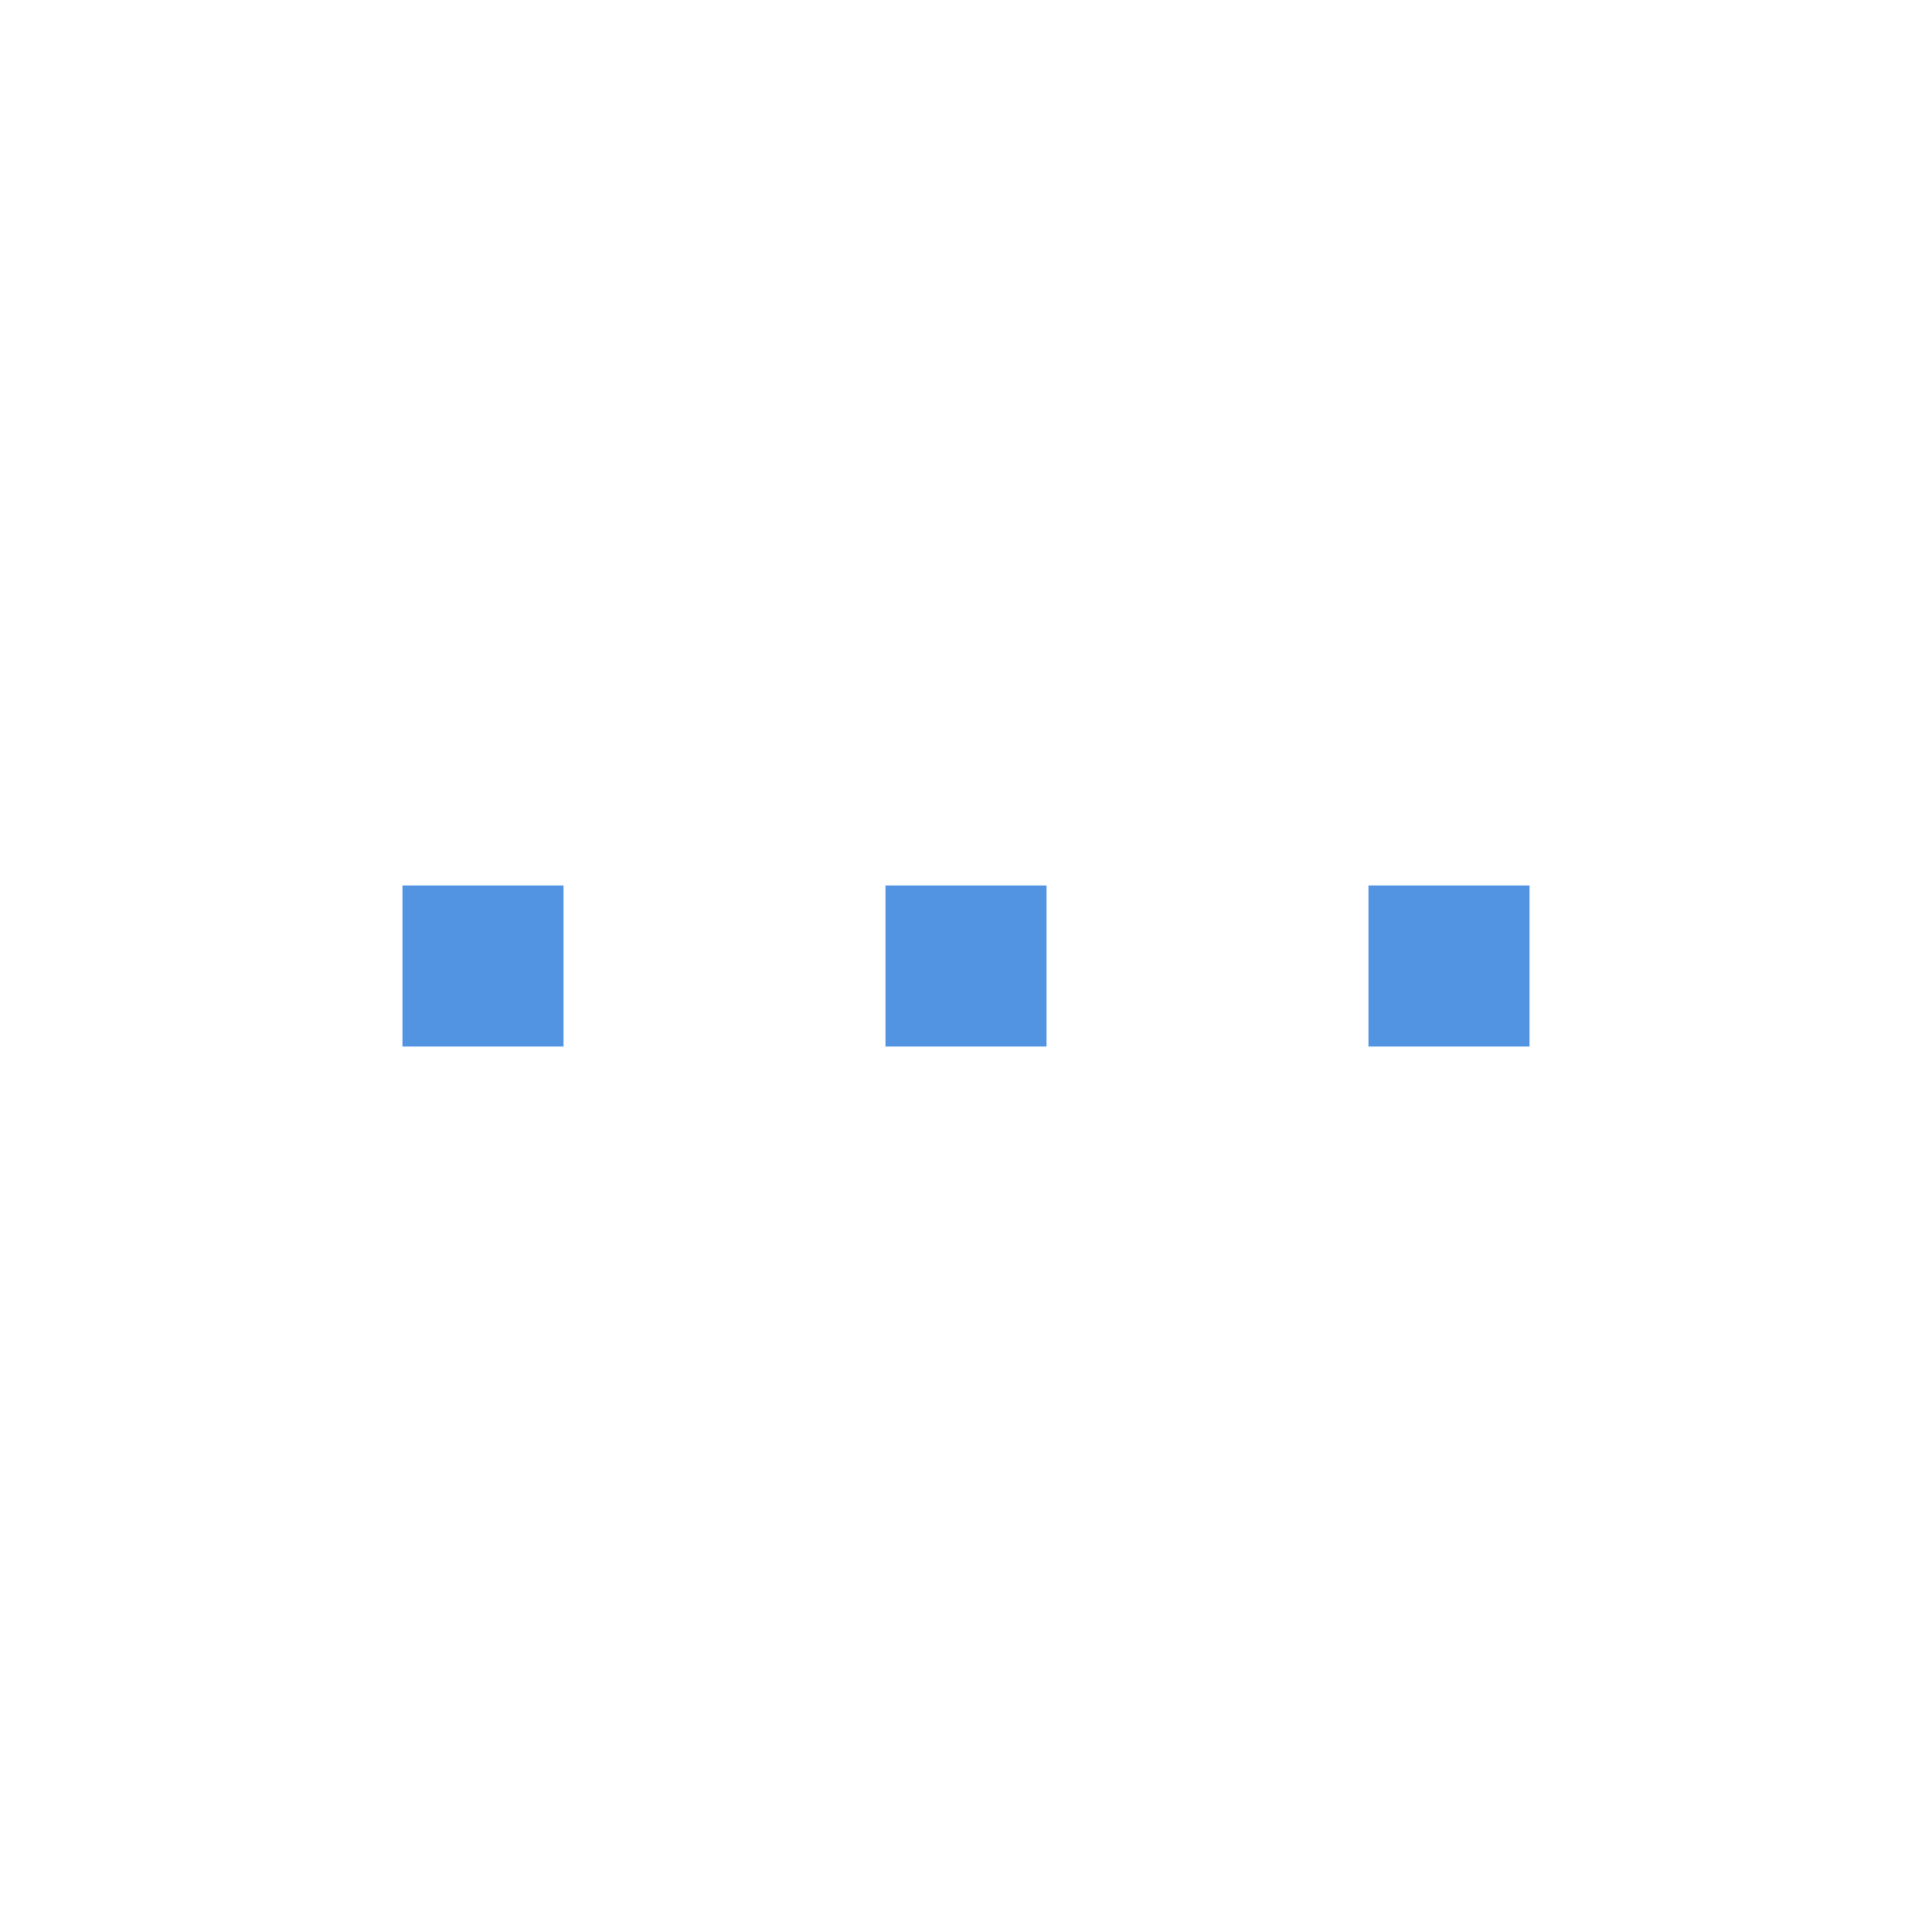
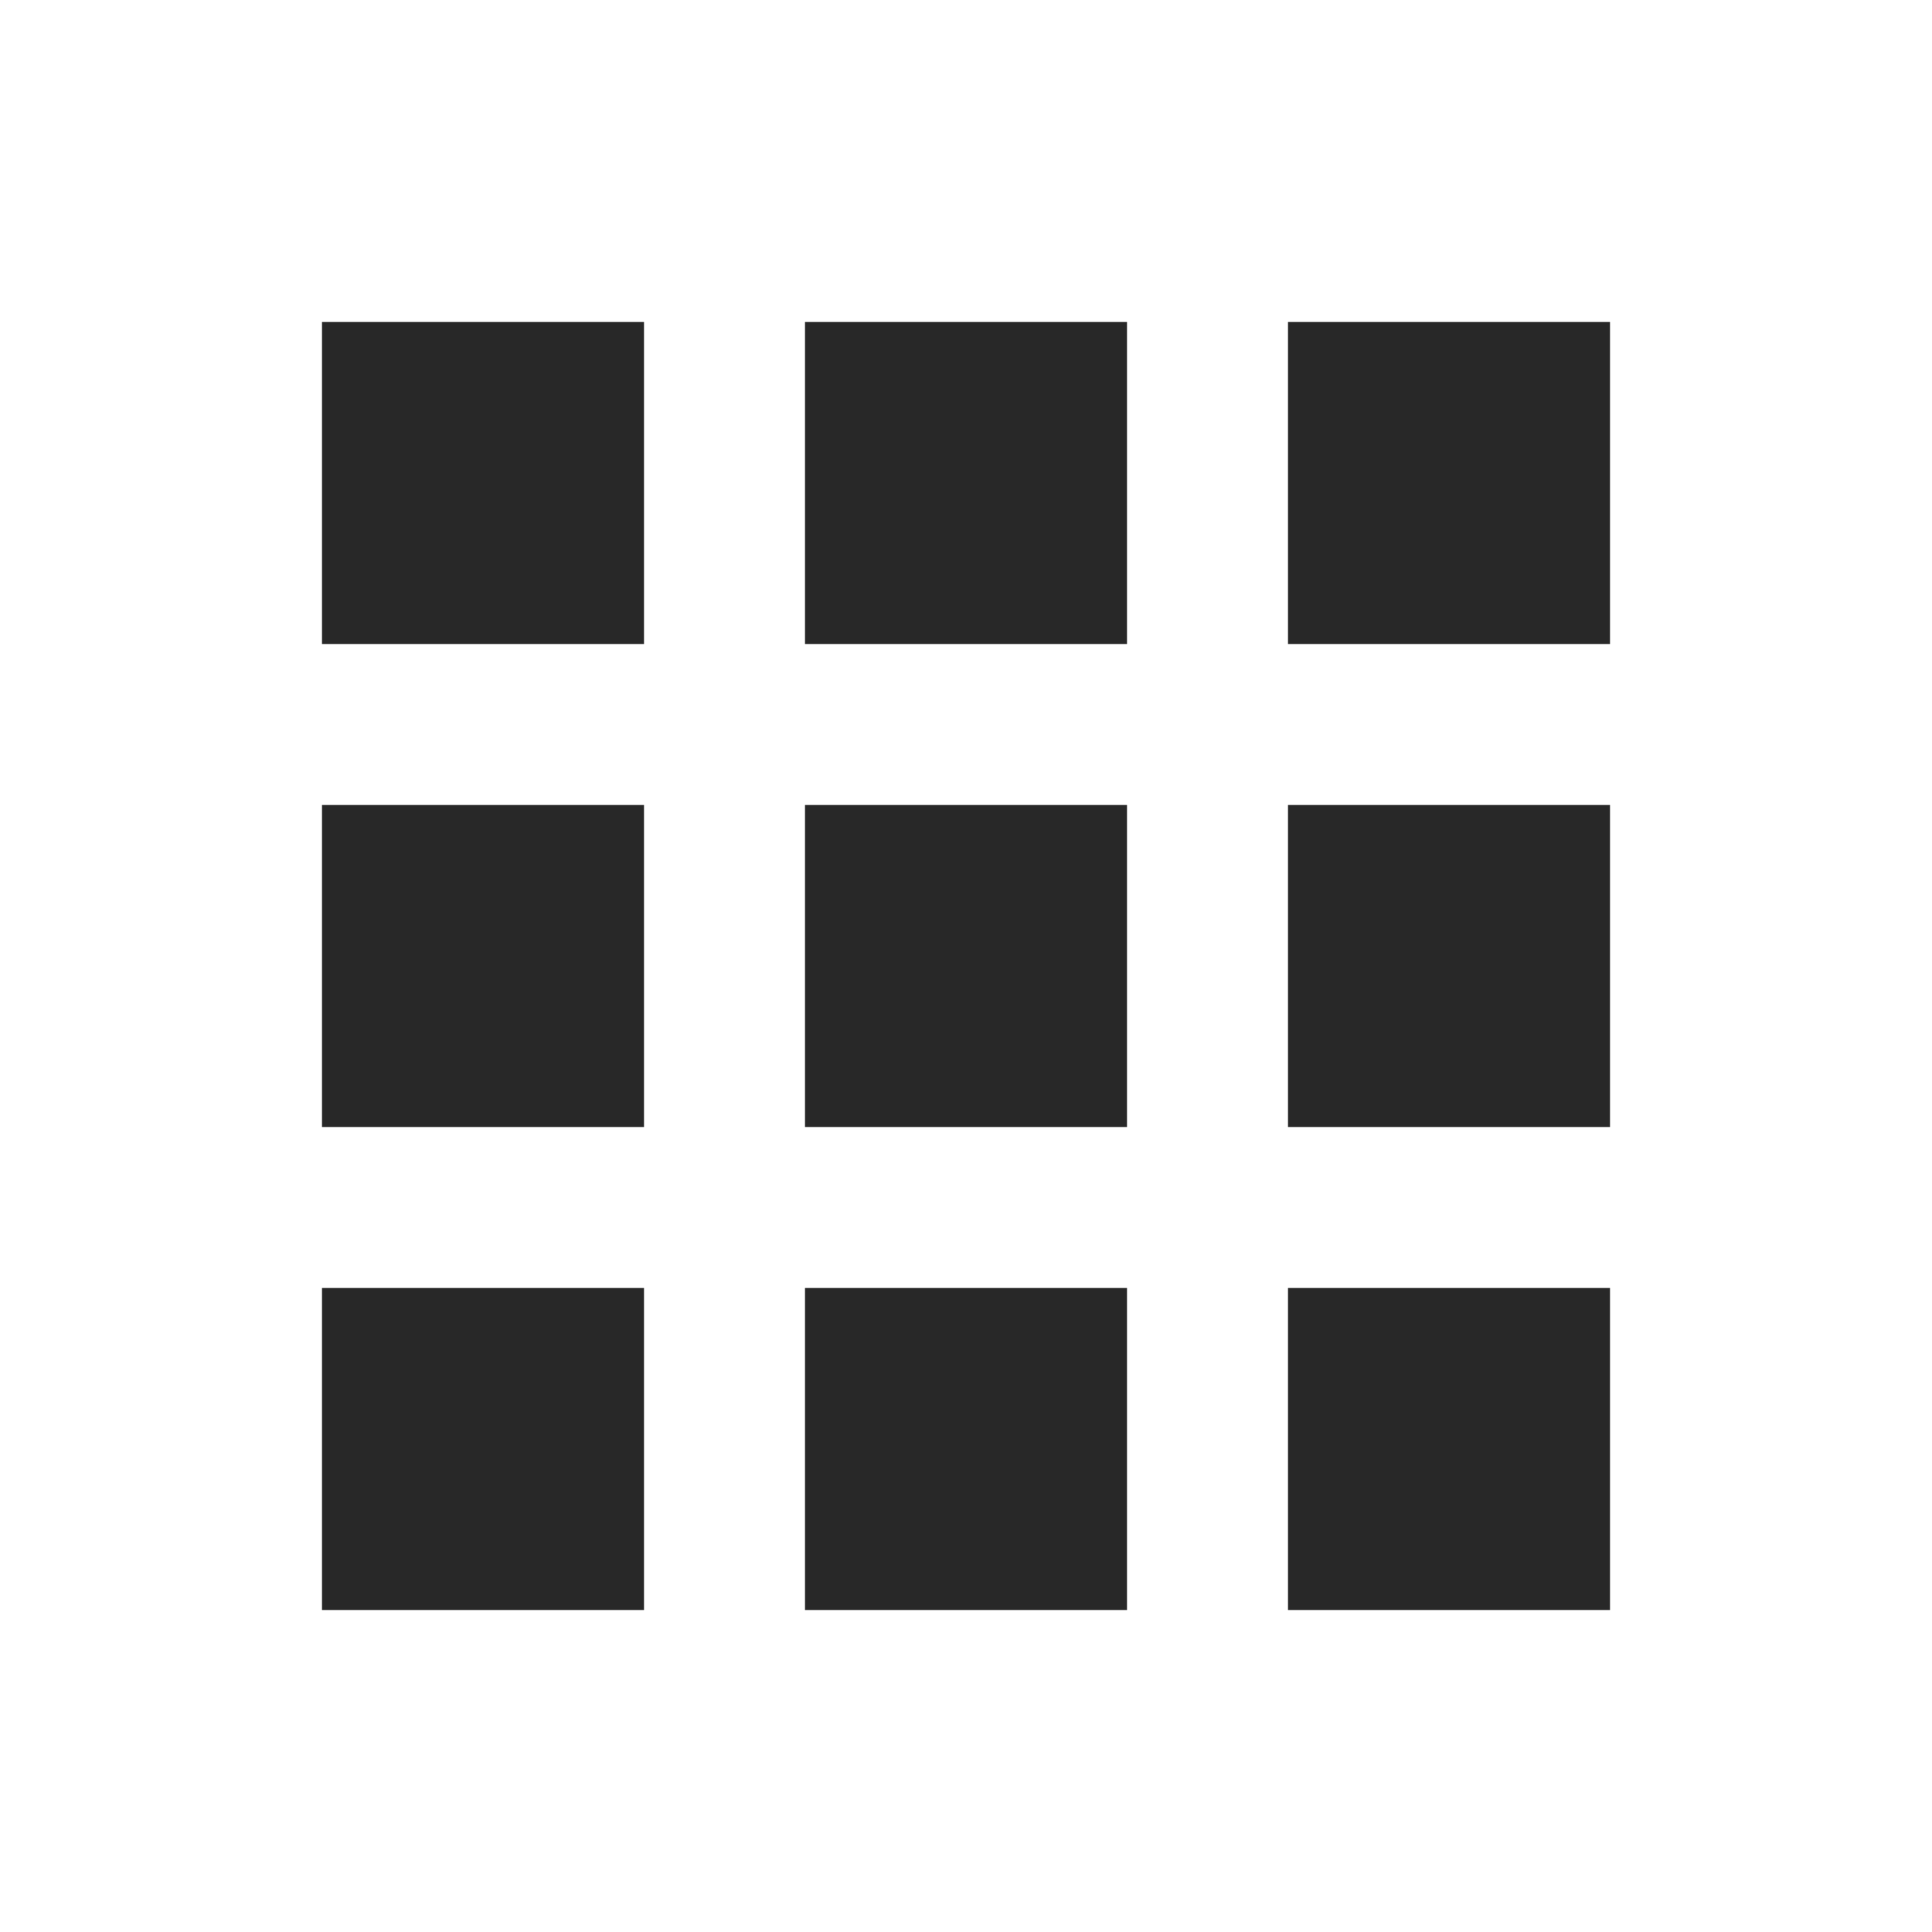
- <svg xmlns="http://www.w3.org/2000/svg" width="24" height="24" id="svg11300" version="1.0" style="display:inline;enable-background:new">
-   <defs id="defs3" />
-   <g style="display:inline" id="layer1" transform="translate(0,-276)">
-     <rect style="opacity:1;fill:#5294e2;fill-opacity:1;stroke:none;stroke-width:1;stroke-linecap:round;stroke-linejoin:miter;stroke-miterlimit:4;stroke-dasharray:none;stroke-dashoffset:0;stroke-opacity:1" id="rect4138" width="2" height="2" x="5" y="287" />
-     <rect style="display:inline;opacity:1;fill:#5294e2;fill-opacity:1;stroke:none;stroke-width:1;stroke-linecap:round;stroke-linejoin:miter;stroke-miterlimit:4;stroke-dasharray:none;stroke-dashoffset:0;stroke-opacity:1;enable-background:new" id="rect4138-6" width="2" height="2" x="11" y="287" />
-     <rect style="display:inline;opacity:1;fill:#5294e2;fill-opacity:1;stroke:none;stroke-width:1;stroke-linecap:round;stroke-linejoin:miter;stroke-miterlimit:4;stroke-dasharray:none;stroke-dashoffset:0;stroke-opacity:1;enable-background:new" id="rect4138-9" width="2" height="2" x="17" y="287" />
-   </g>
+ <svg xmlns="http://www.w3.org/2000/svg" version="1.1" id="svg11300" x="0px" y="0px" viewBox="0 0 24 24" style="enable-background:new 0 0 24 24;" xml:space="preserve">
+   <style type="text/css">
+ 	.st0{fill:#282828;}
+ </style>
+   <path class="st0" d="M4,8h4V4H4V8z M10,20h4v-4h-4V20z M4,20h4v-4H4V20z M4,14h4v-4H4V14z M10,14h4v-4h-4V14z M16,4v4h4V4H16z M10,8  h4V4h-4V8z M16,14h4v-4h-4V14z M16,20h4v-4h-4V20z" />
</svg>
